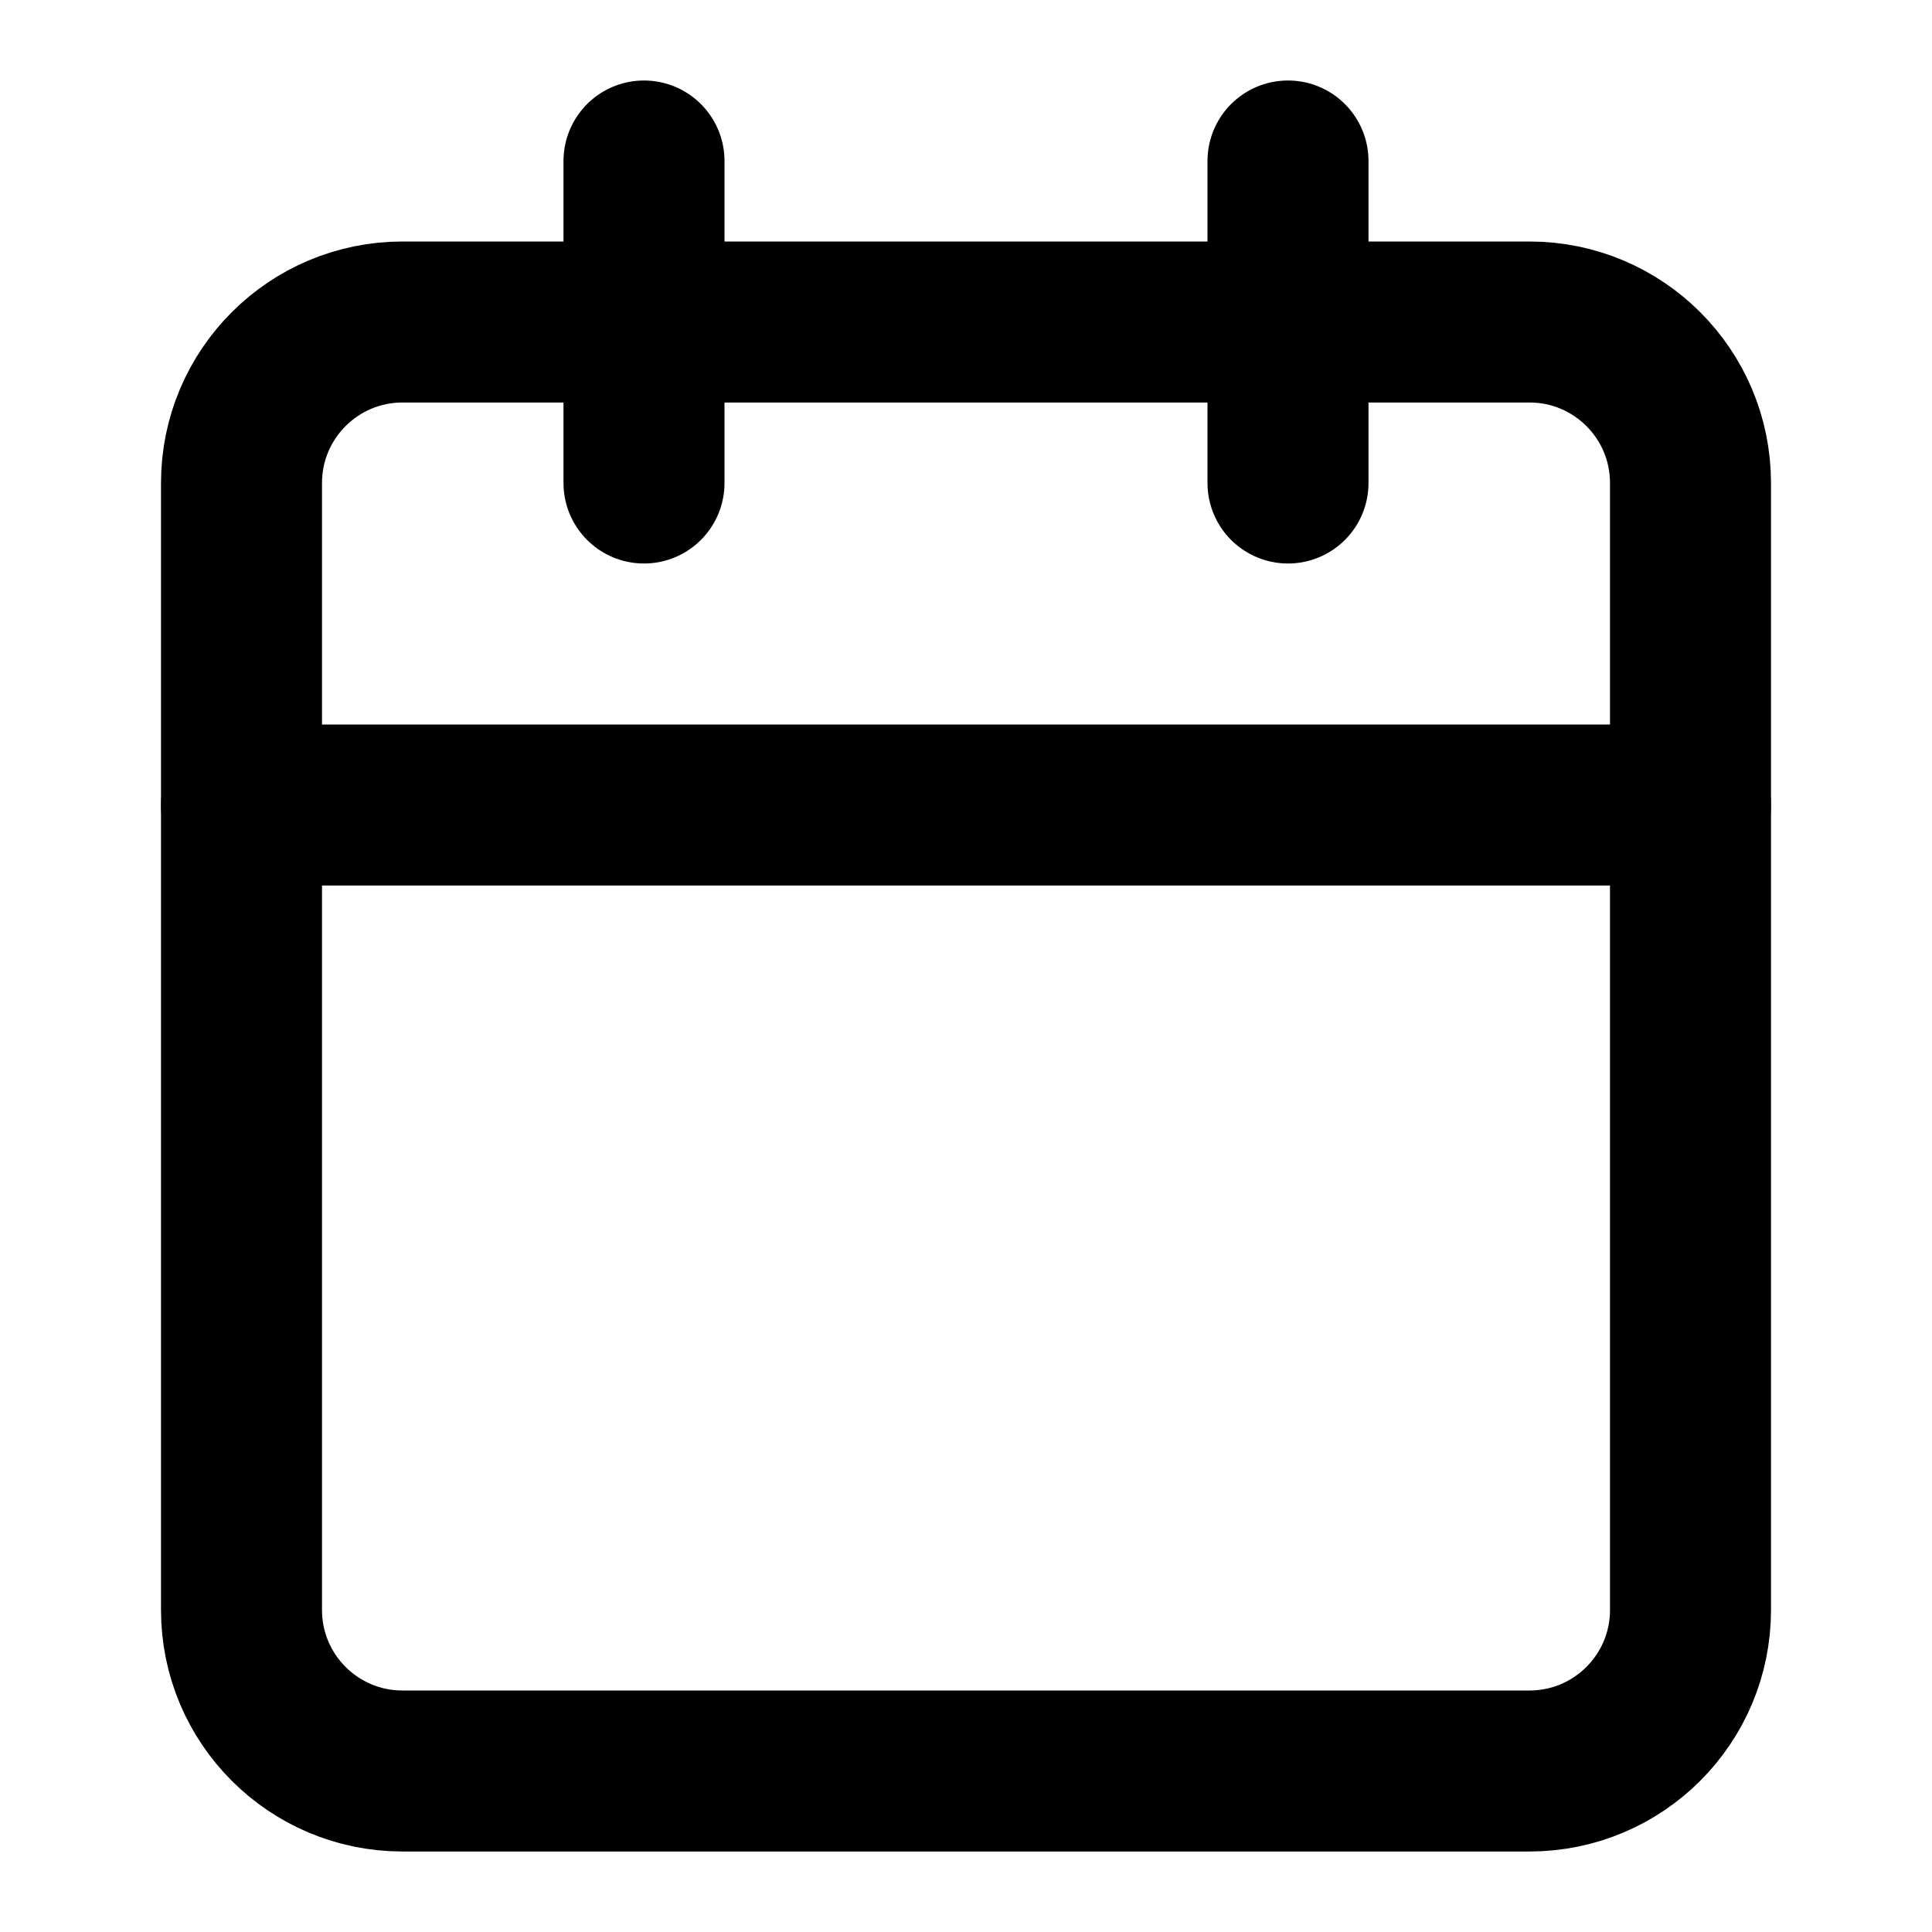
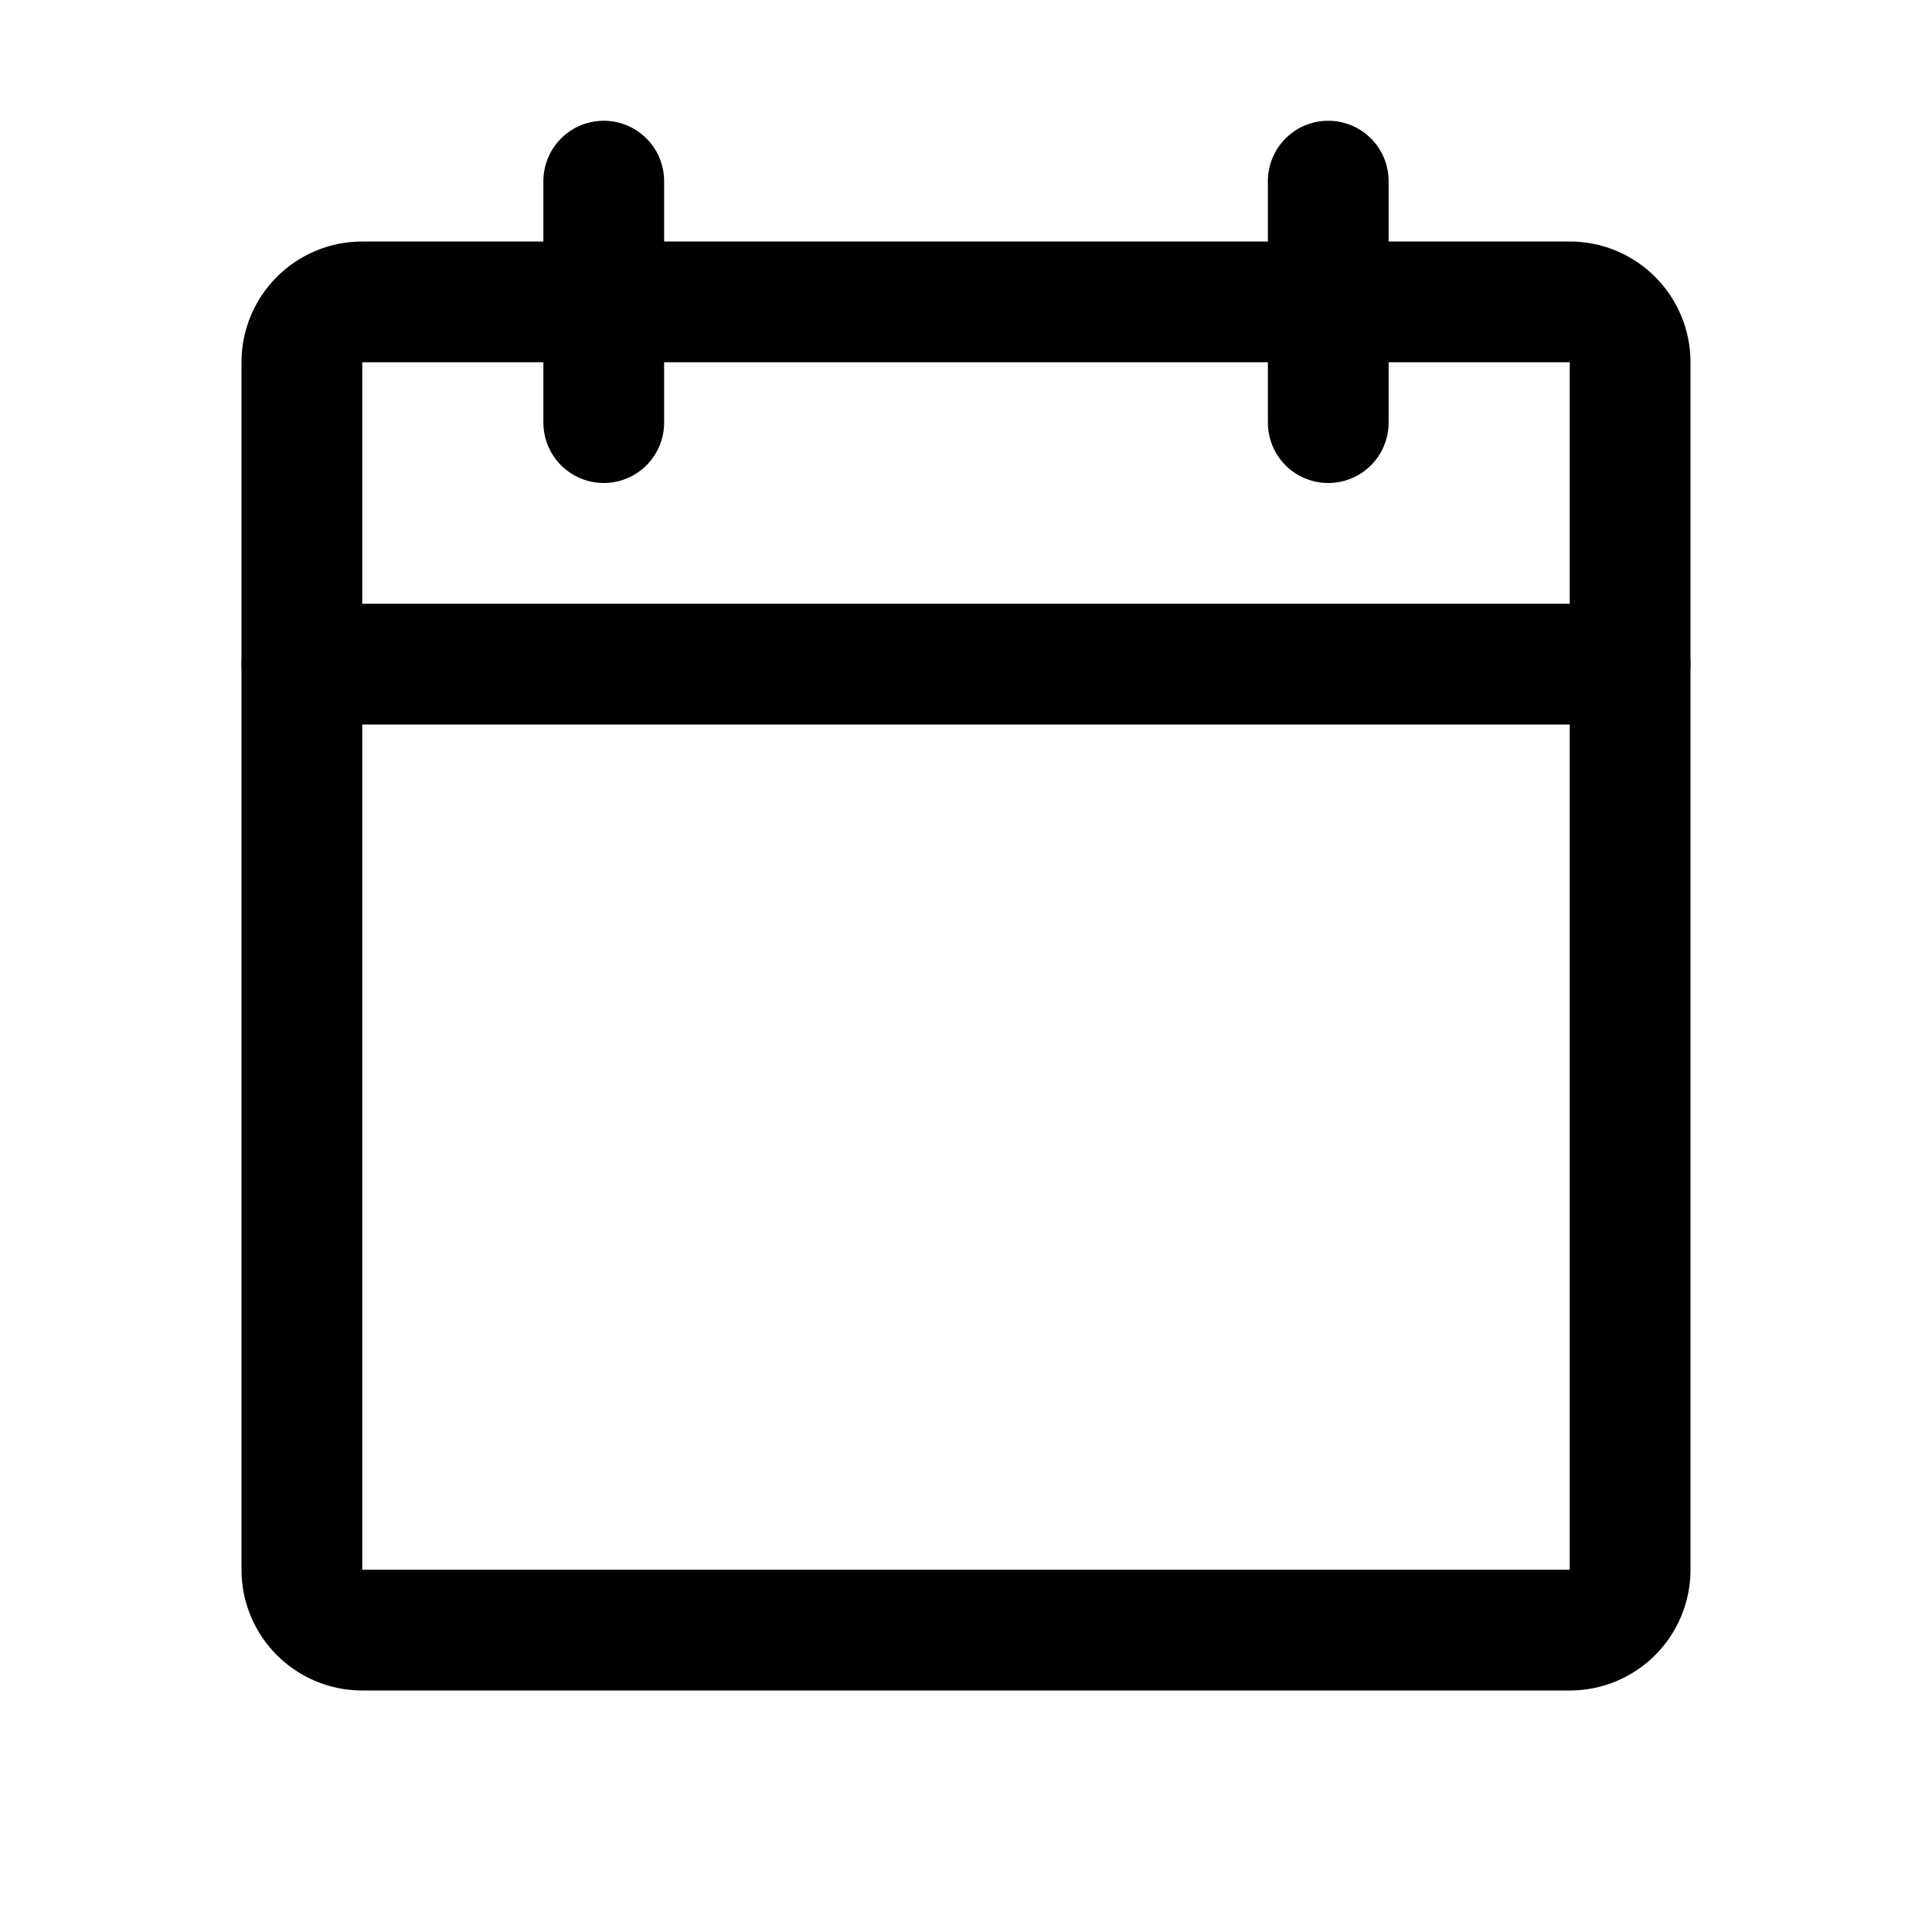
- <svg xmlns="http://www.w3.org/2000/svg" width="24" height="24" viewBox="0 0 24 24" fill="none" stroke="currentColor" stroke-width="2" stroke-linecap="round" stroke-linejoin="round" class="feather feather-calendar">
-   <rect x="3" y="4" width="18" height="18" rx="2" ry="2" />
-   <line x1="16" y1="2" x2="16" y2="6" />
-   <line x1="8" y1="2" x2="8" y2="6" />
-   <line x1="3" y1="10" x2="21" y2="10" />
+ <svg xmlns="http://www.w3.org/2000/svg" viewBox="0 0 256 256">
+   <rect width="256" height="256" fill="none" />
+   <rect x="40" y="40" width="176" height="176" rx="8" fill="none" stroke="currentColor" stroke-linecap="round" stroke-linejoin="round" stroke-width="16" />
+   <line x1="176" y1="24" x2="176" y2="56" fill="none" stroke="currentColor" stroke-linecap="round" stroke-linejoin="round" stroke-width="16" />
+   <line x1="80" y1="24" x2="80" y2="56" fill="none" stroke="currentColor" stroke-linecap="round" stroke-linejoin="round" stroke-width="16" />
+   <line x1="40" y1="88" x2="216" y2="88" fill="none" stroke="currentColor" stroke-linecap="round" stroke-linejoin="round" stroke-width="16" />
</svg>
